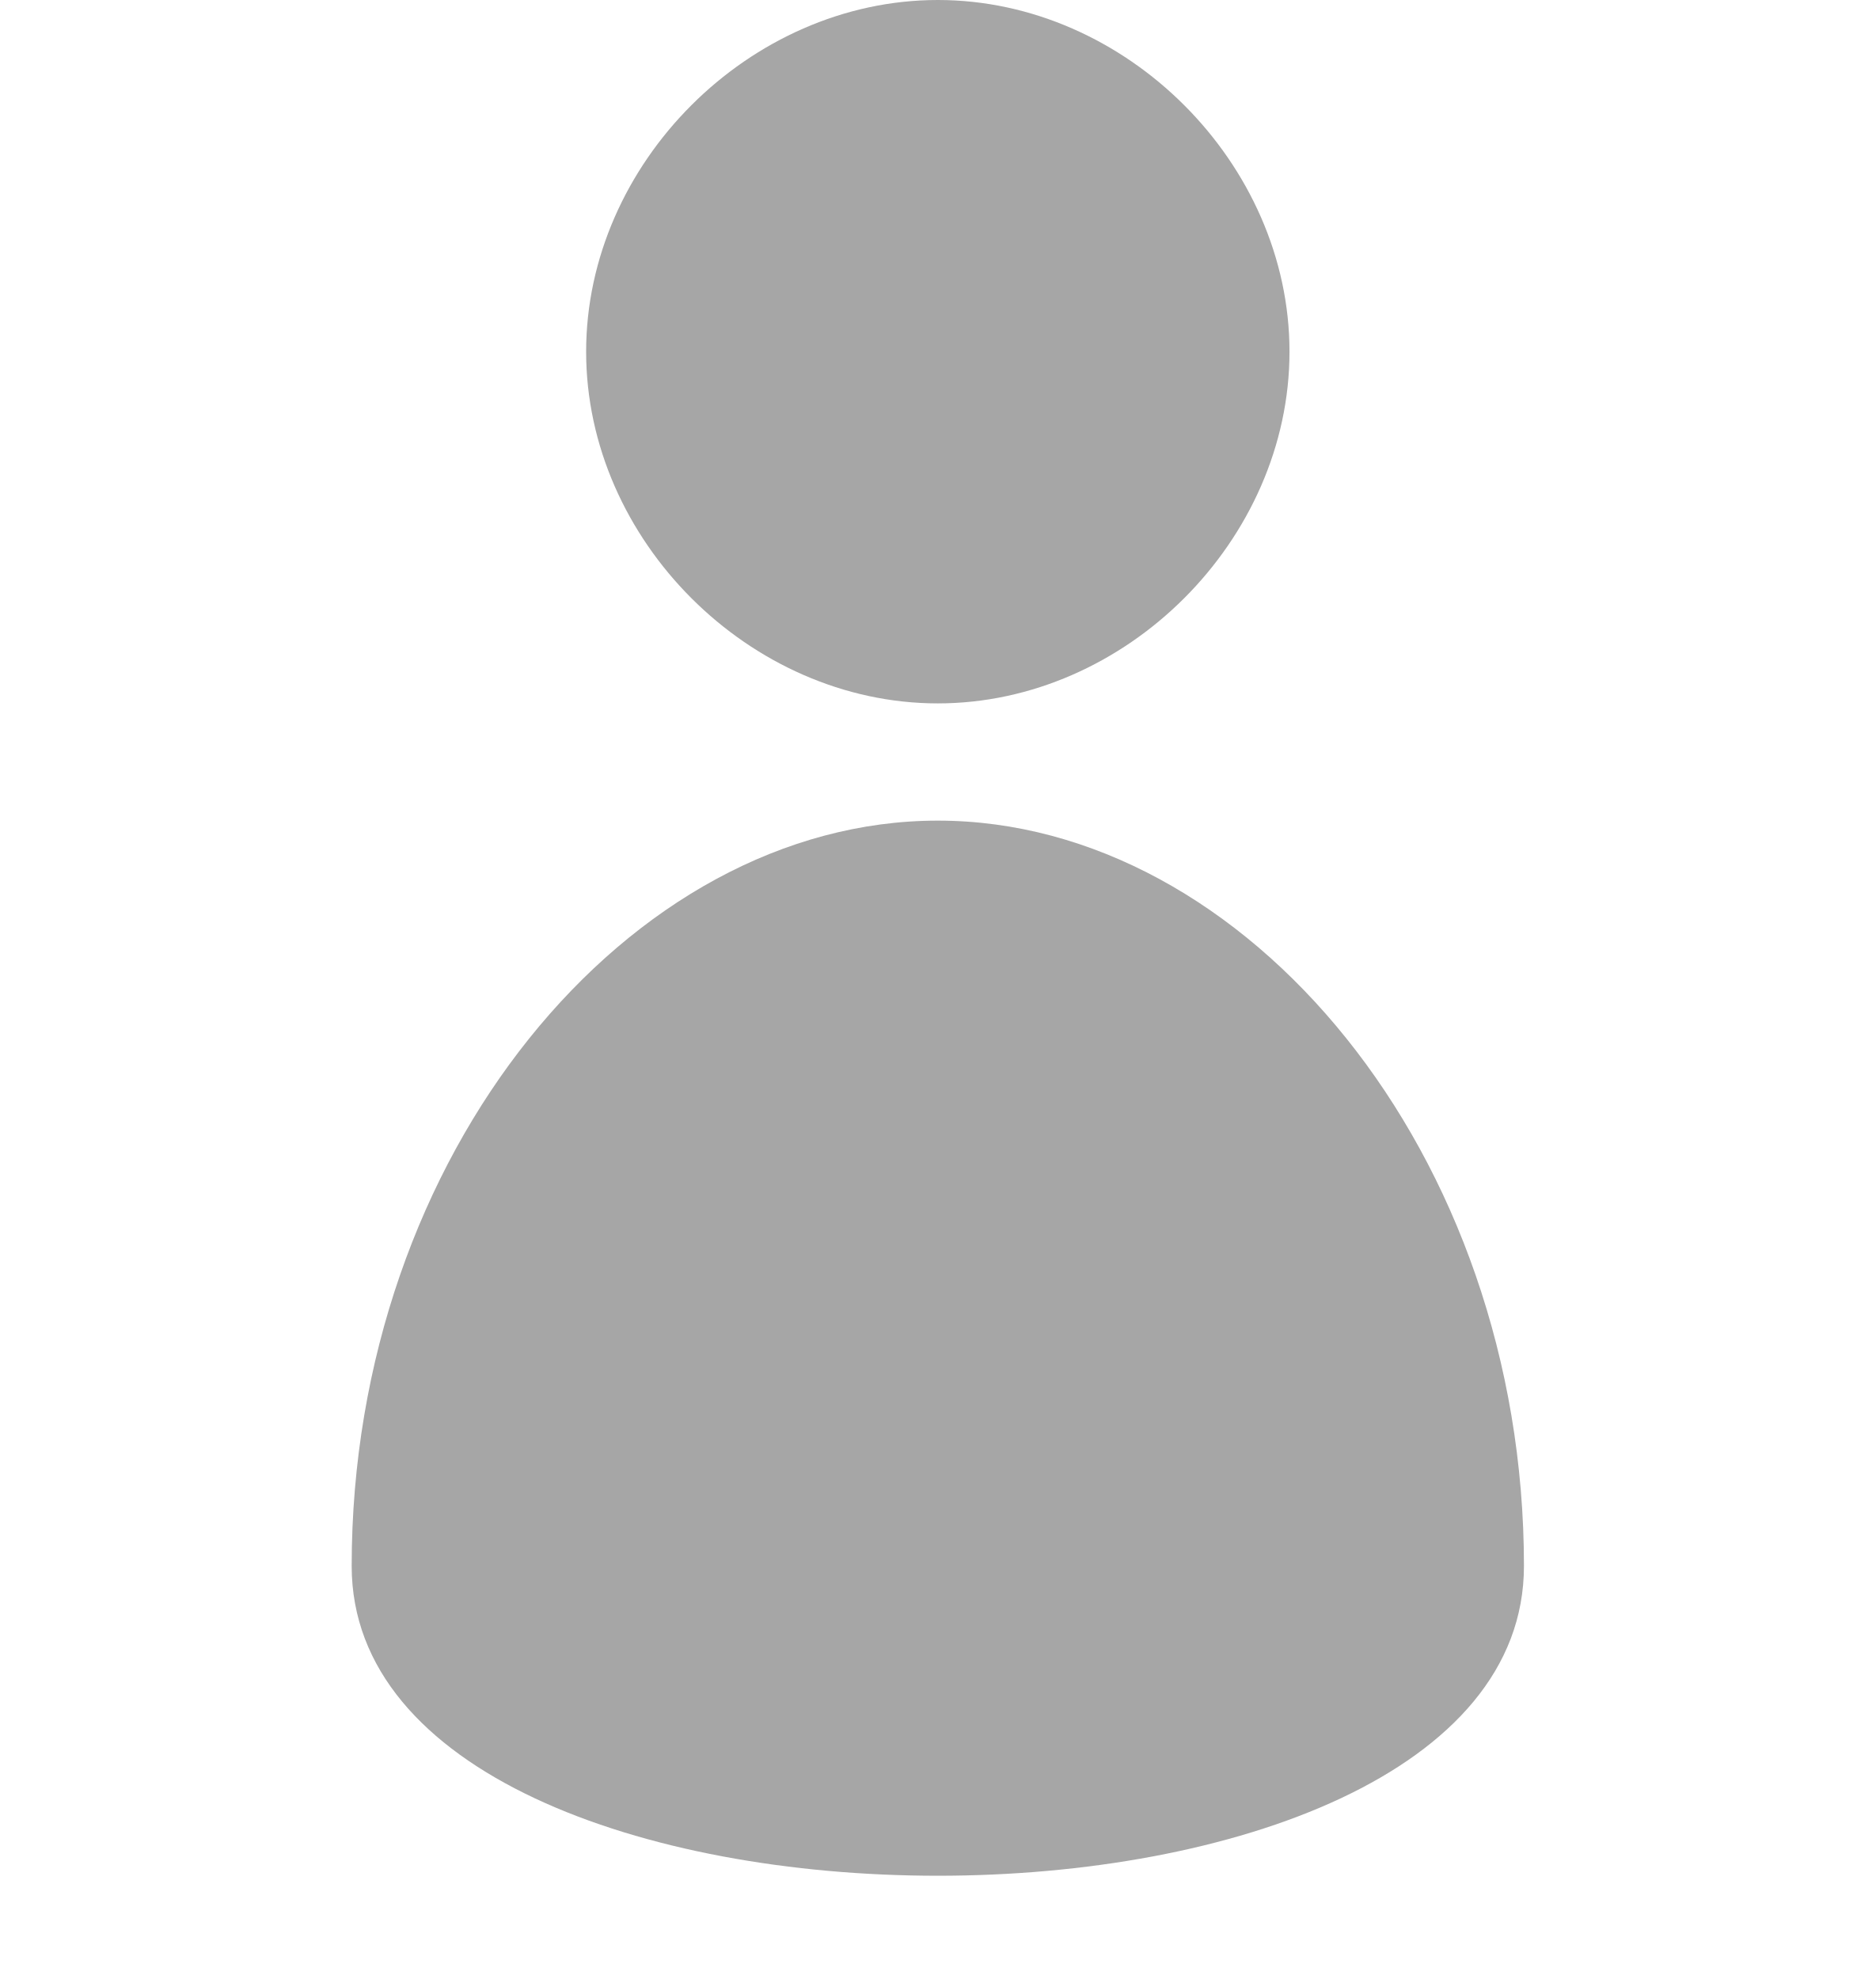
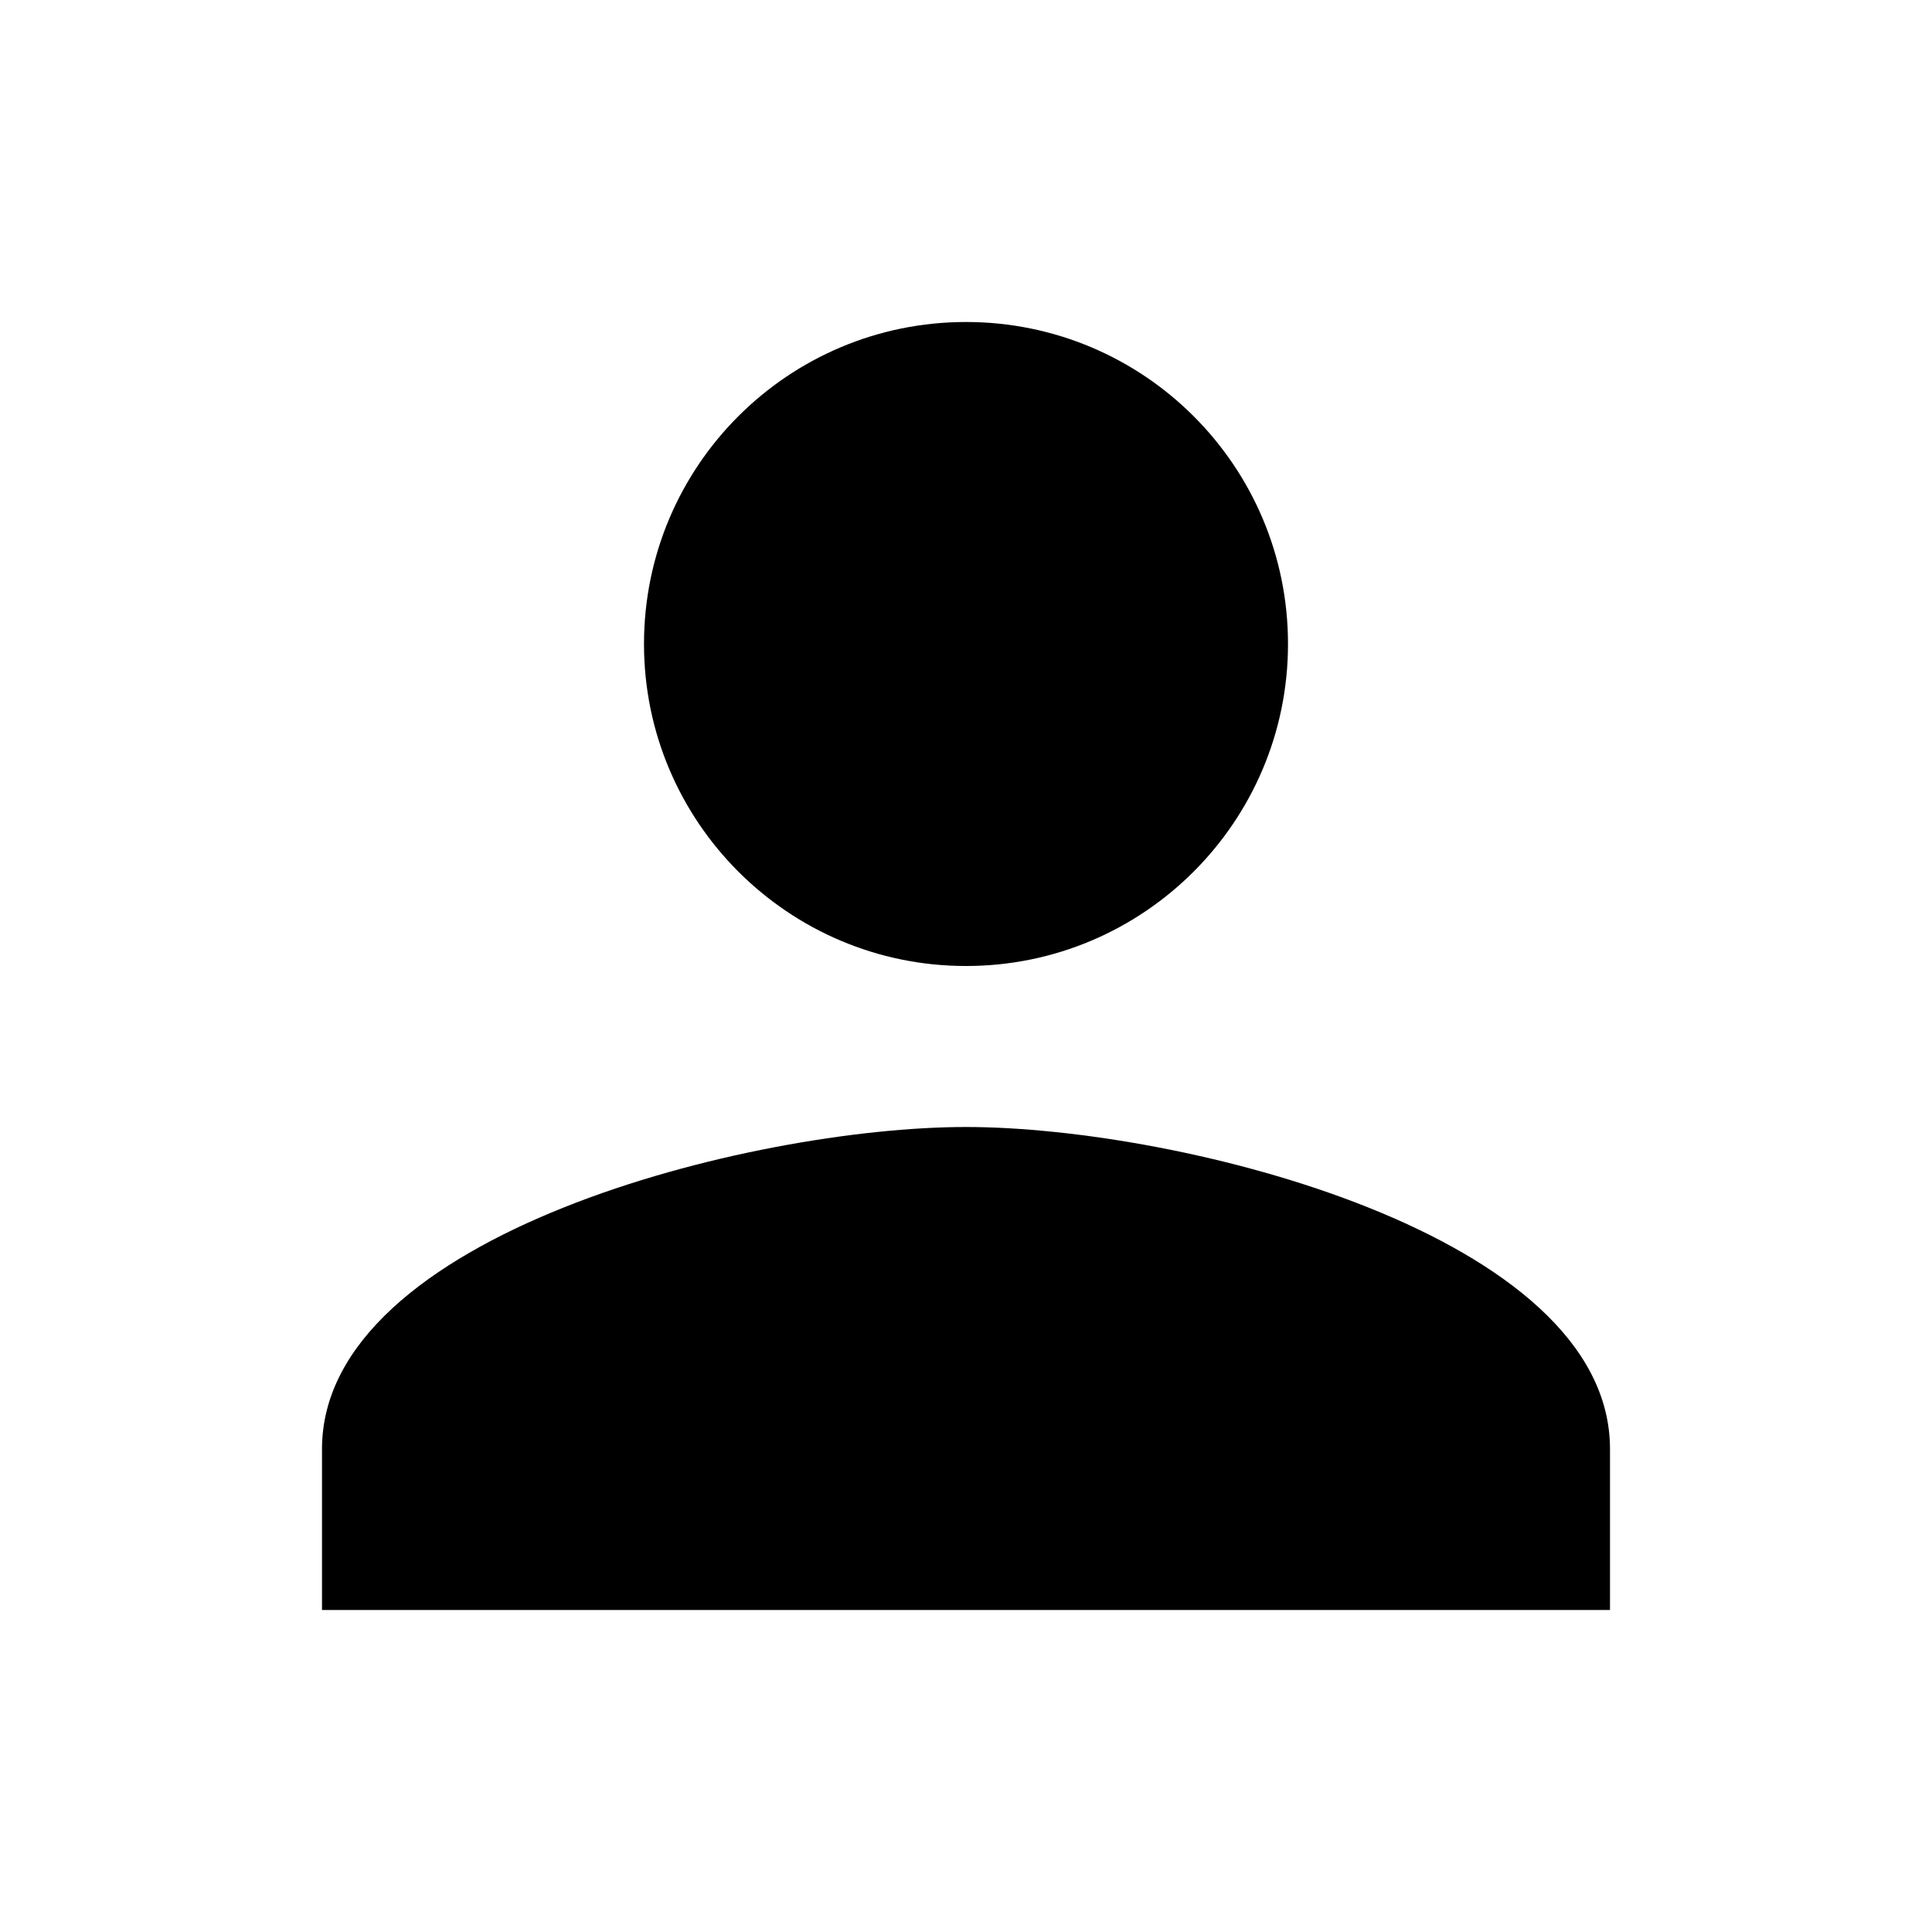
- <svg xmlns="http://www.w3.org/2000/svg" width="32" height="33.762" viewBox="0 0 32 33.762" fill="rgb(166, 166, 166)" data-svg-content="true" preserveAspectRatio="none">
-   <g>
-     <path d="M 22,6c0-3.212-2.788-6-6-6S 10,2.788, 10,6c0,3.212, 2.788,6, 6,6S 22,9.212, 22,6zM 16,14c-5.256,0-10,5.67-10,12.716s 20,7.046, 20,0S 21.256,14, 16,14z" />
-   </g>
+ <svg xmlns="http://www.w3.org/2000/svg" width="48" height="48" viewBox="0 0 48 48" data-svg-content="true" fill="#000000">
+   <path d="M24 24c4.42 0 8-3.59 8-8 0-4.42-3.58-8-8-8s-8 3.58-8 8c0 4.41 3.58 8 8 8zm0 4c-5.33 0-16 2.67-16 8v4h32v-4c0-5.33-10.67-8-16-8z" />
</svg>
